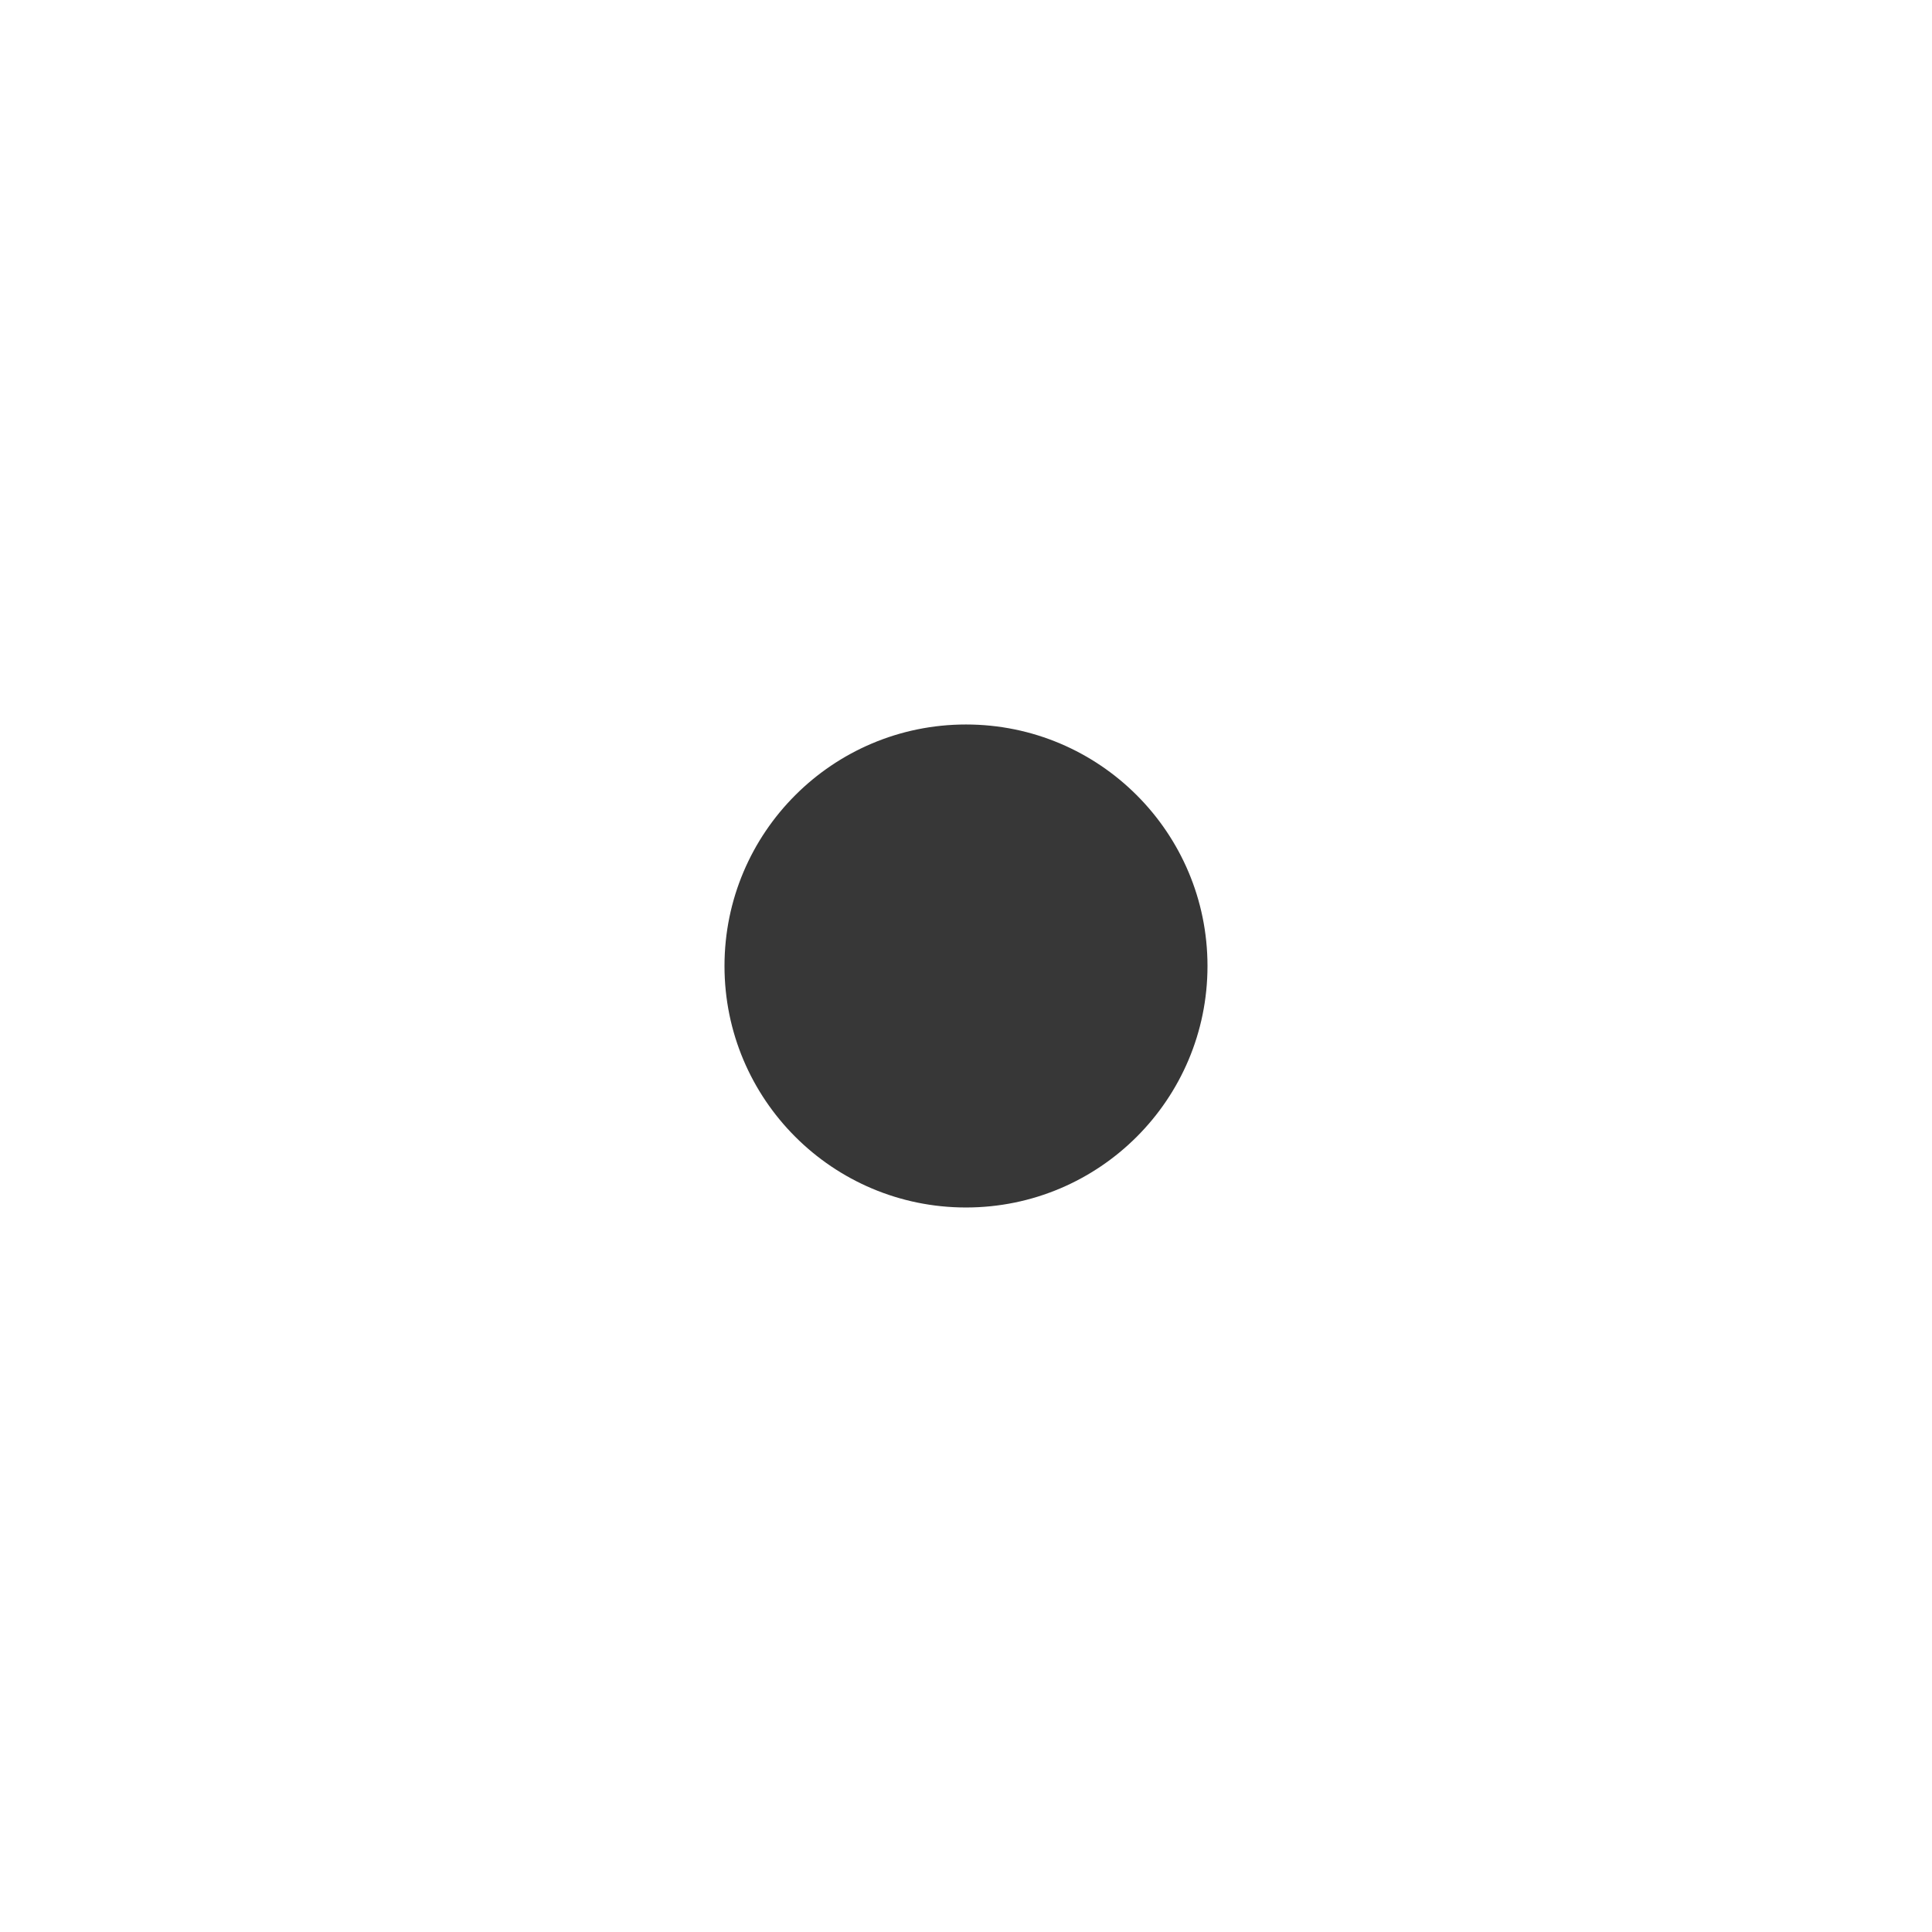
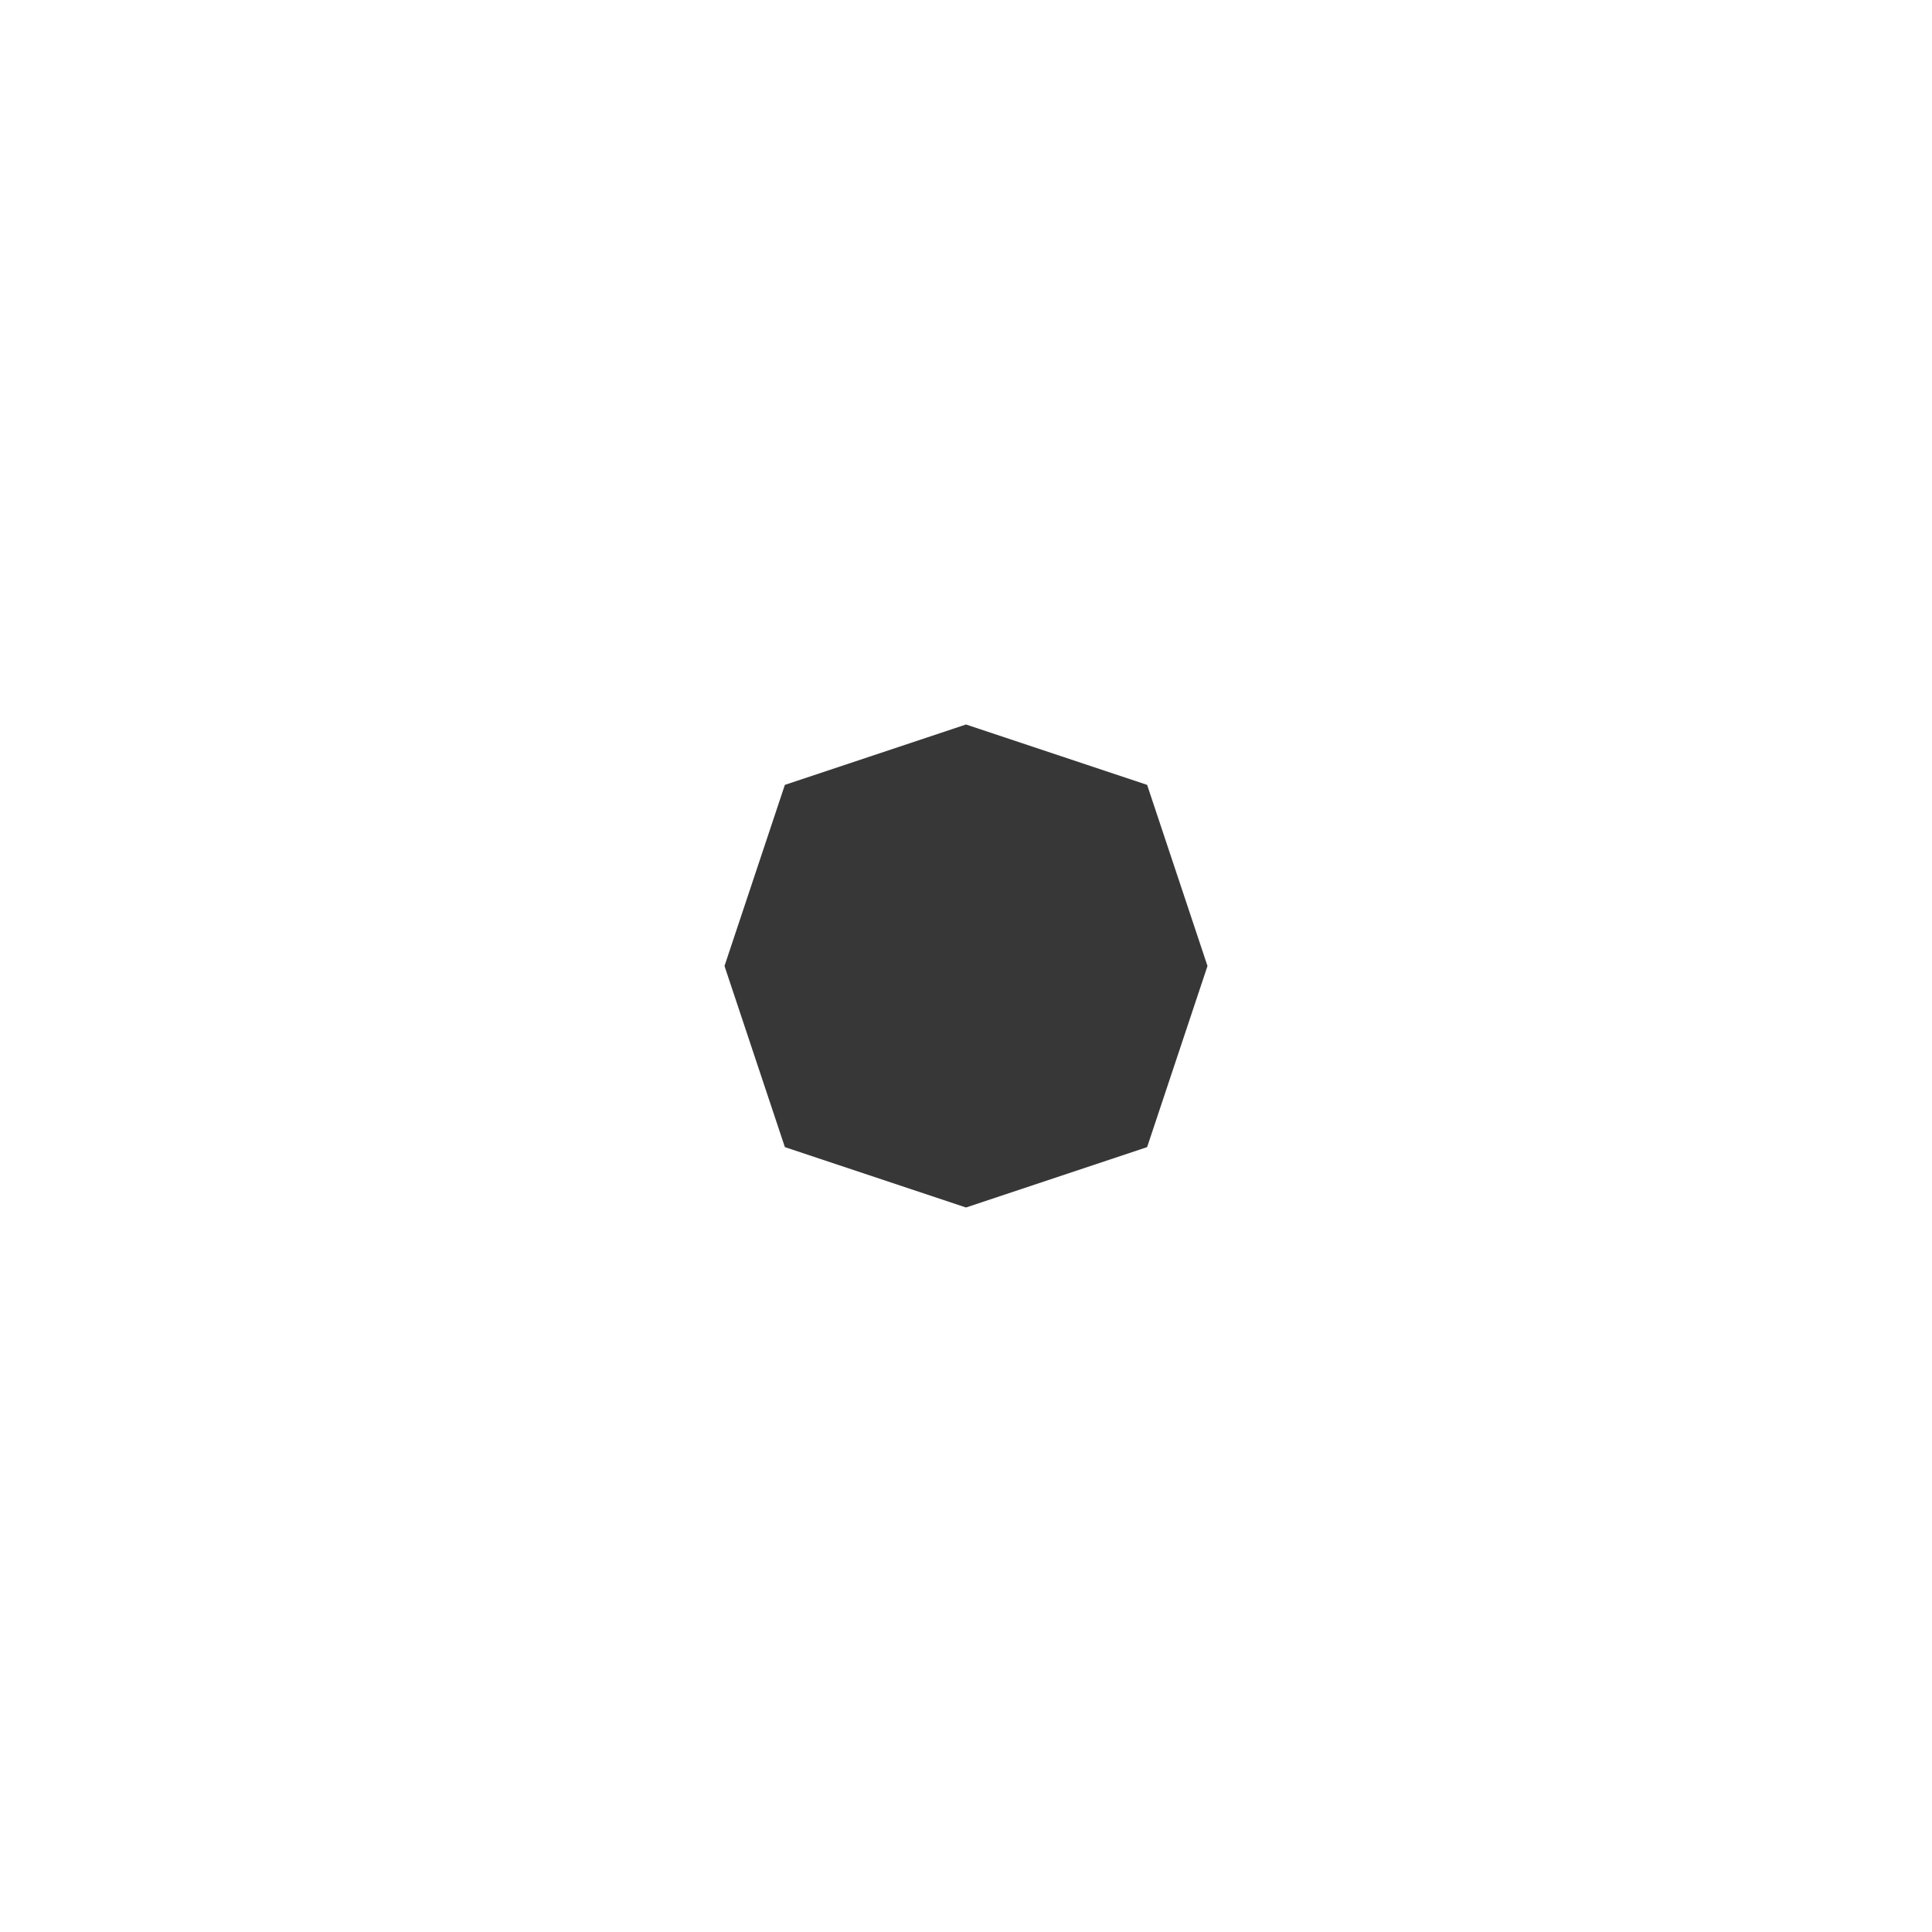
<svg xmlns="http://www.w3.org/2000/svg" width="32" height="32" viewBox="0 0 32 32" id="svg2" version="1.1">
  <defs id="defs4" />
  <g id="layer1" transform="translate(-322.4471,-476.8902)">
-     <circle style="fill:#000000;fill-opacity:0.784;stroke:none" id="path4135" cx="338.447" cy="492.89" r="4" />
+     <path style="fill:#000000;fill-opacity:0.784;fill-rule:evenodd;stroke:none;stroke-width:1px;stroke-linecap:butt;stroke-linejoin:miter;stroke-opacity:1" d="m 338.447,488.89 -3,1 -1,3 1,3 3,1 3,-1 1,-3 -1,-3" id="path4134" />
  </g>
</svg>
